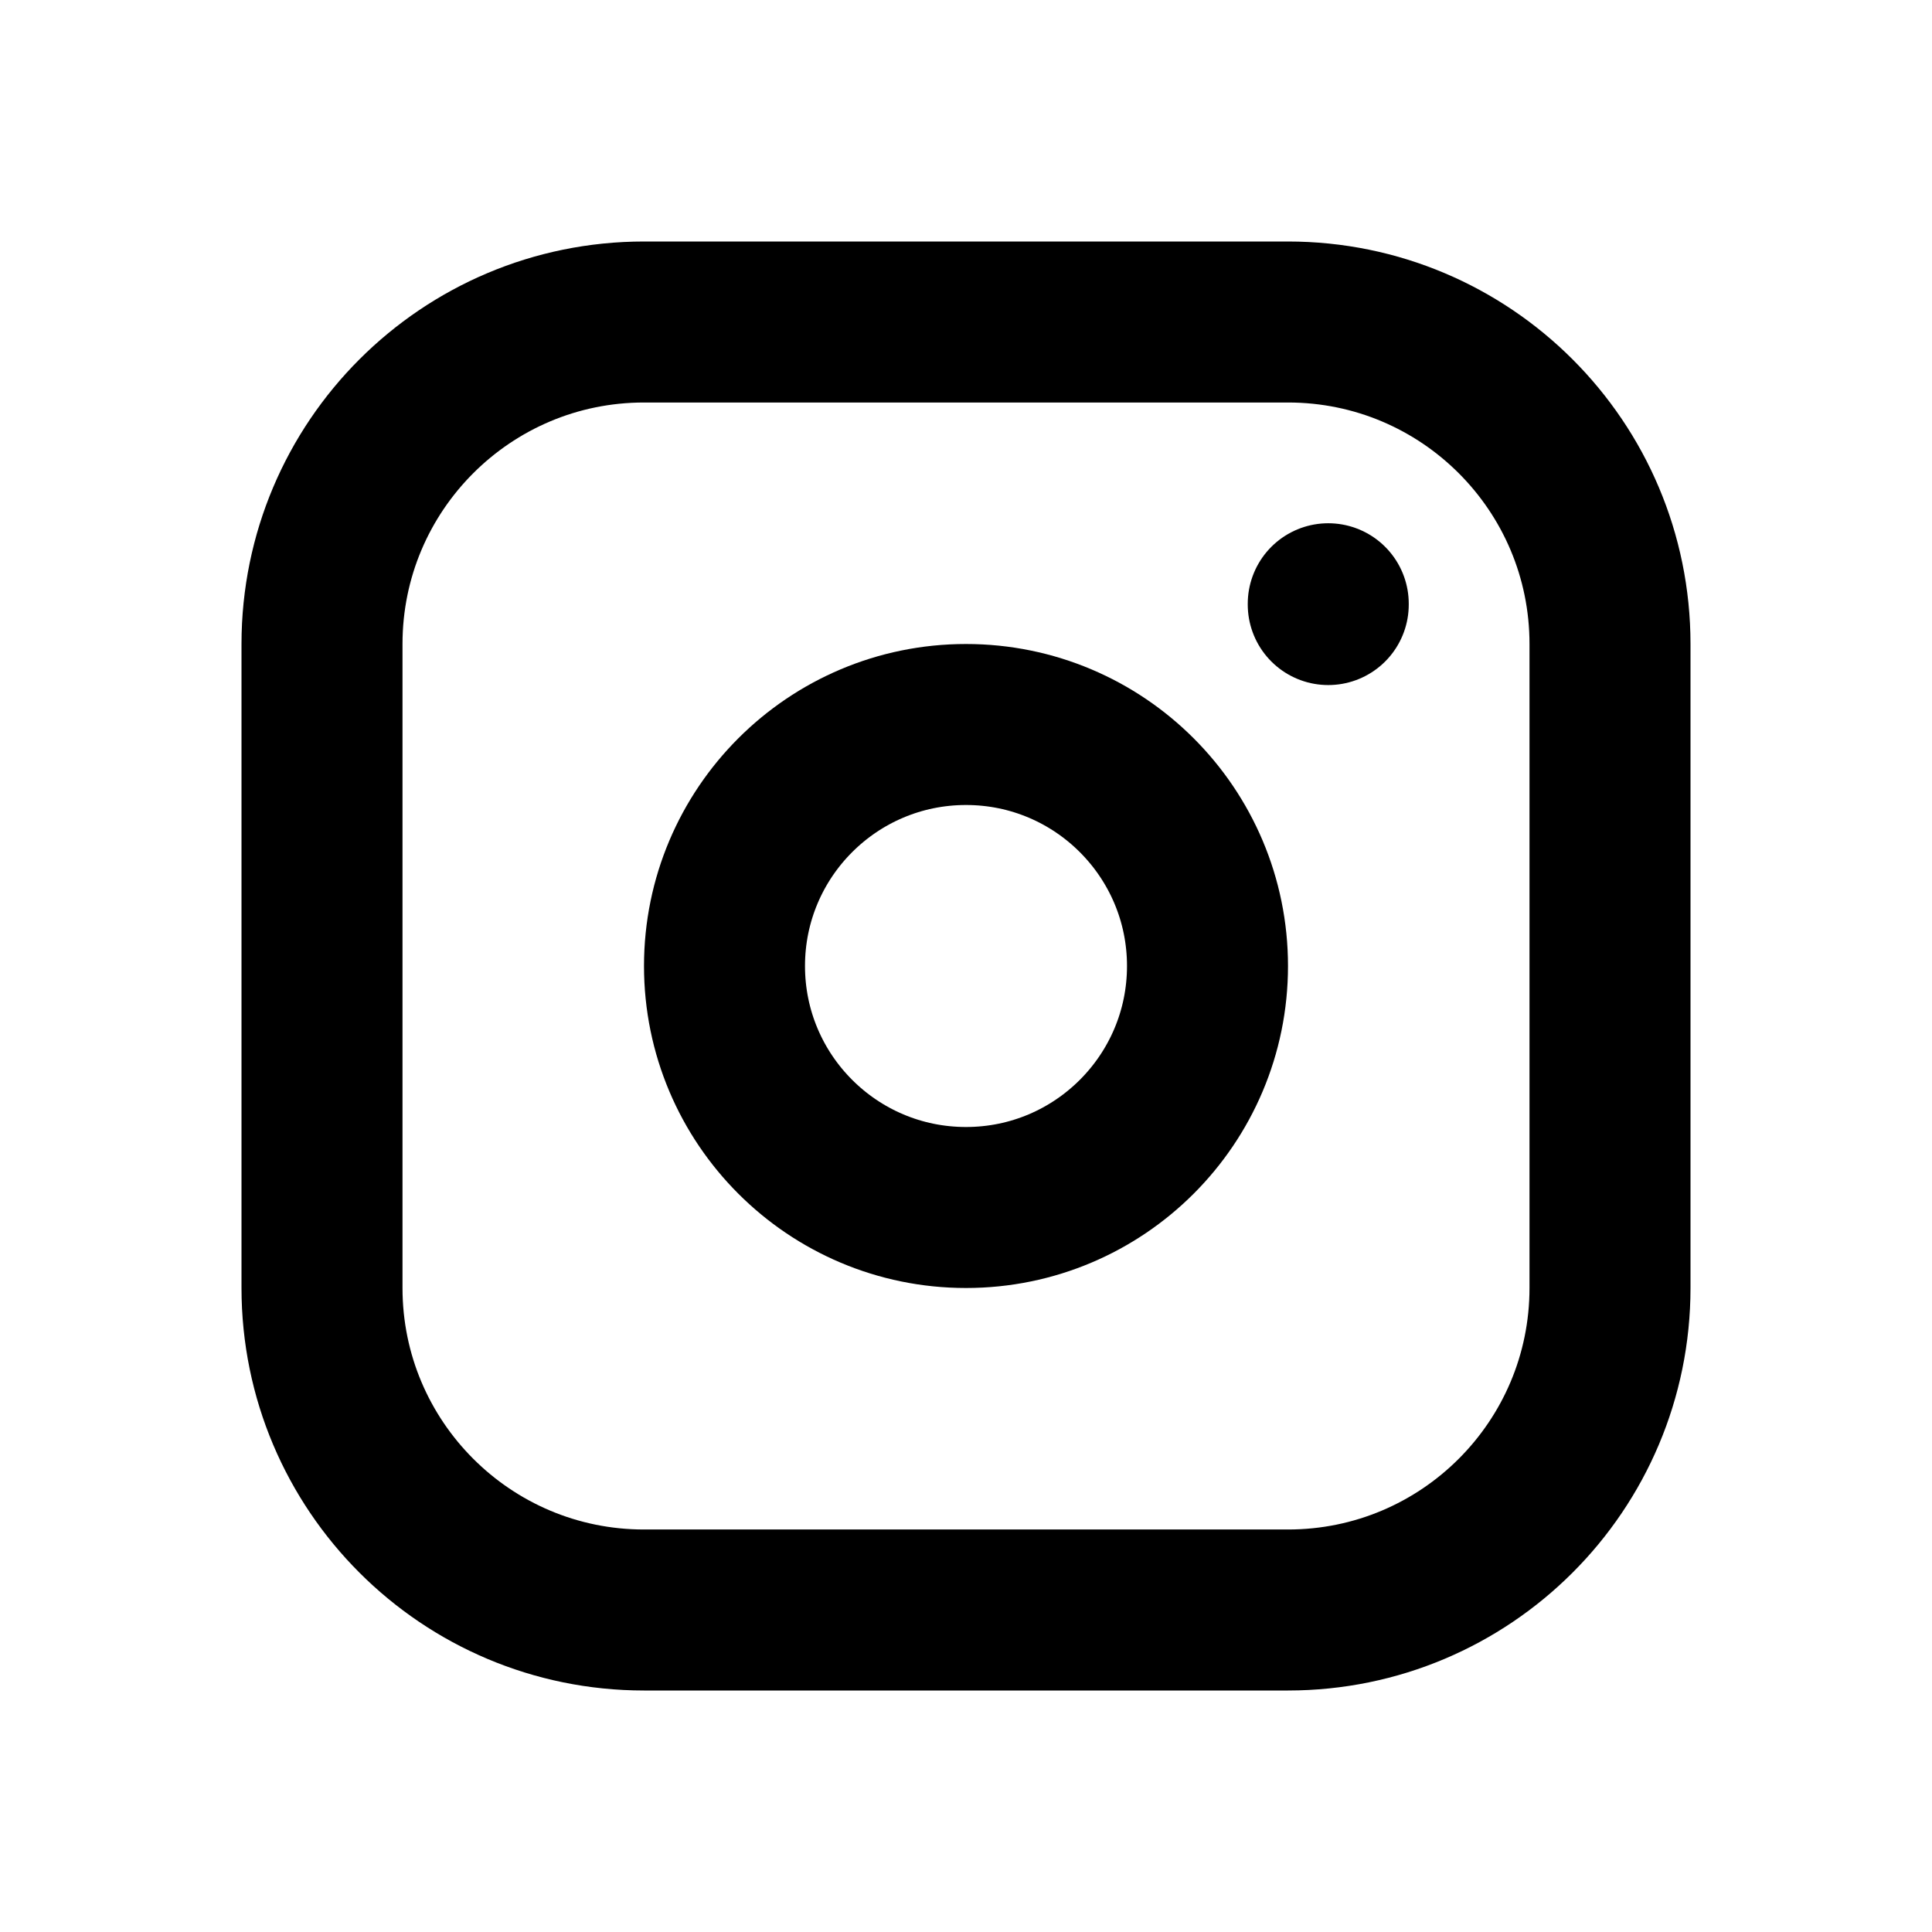
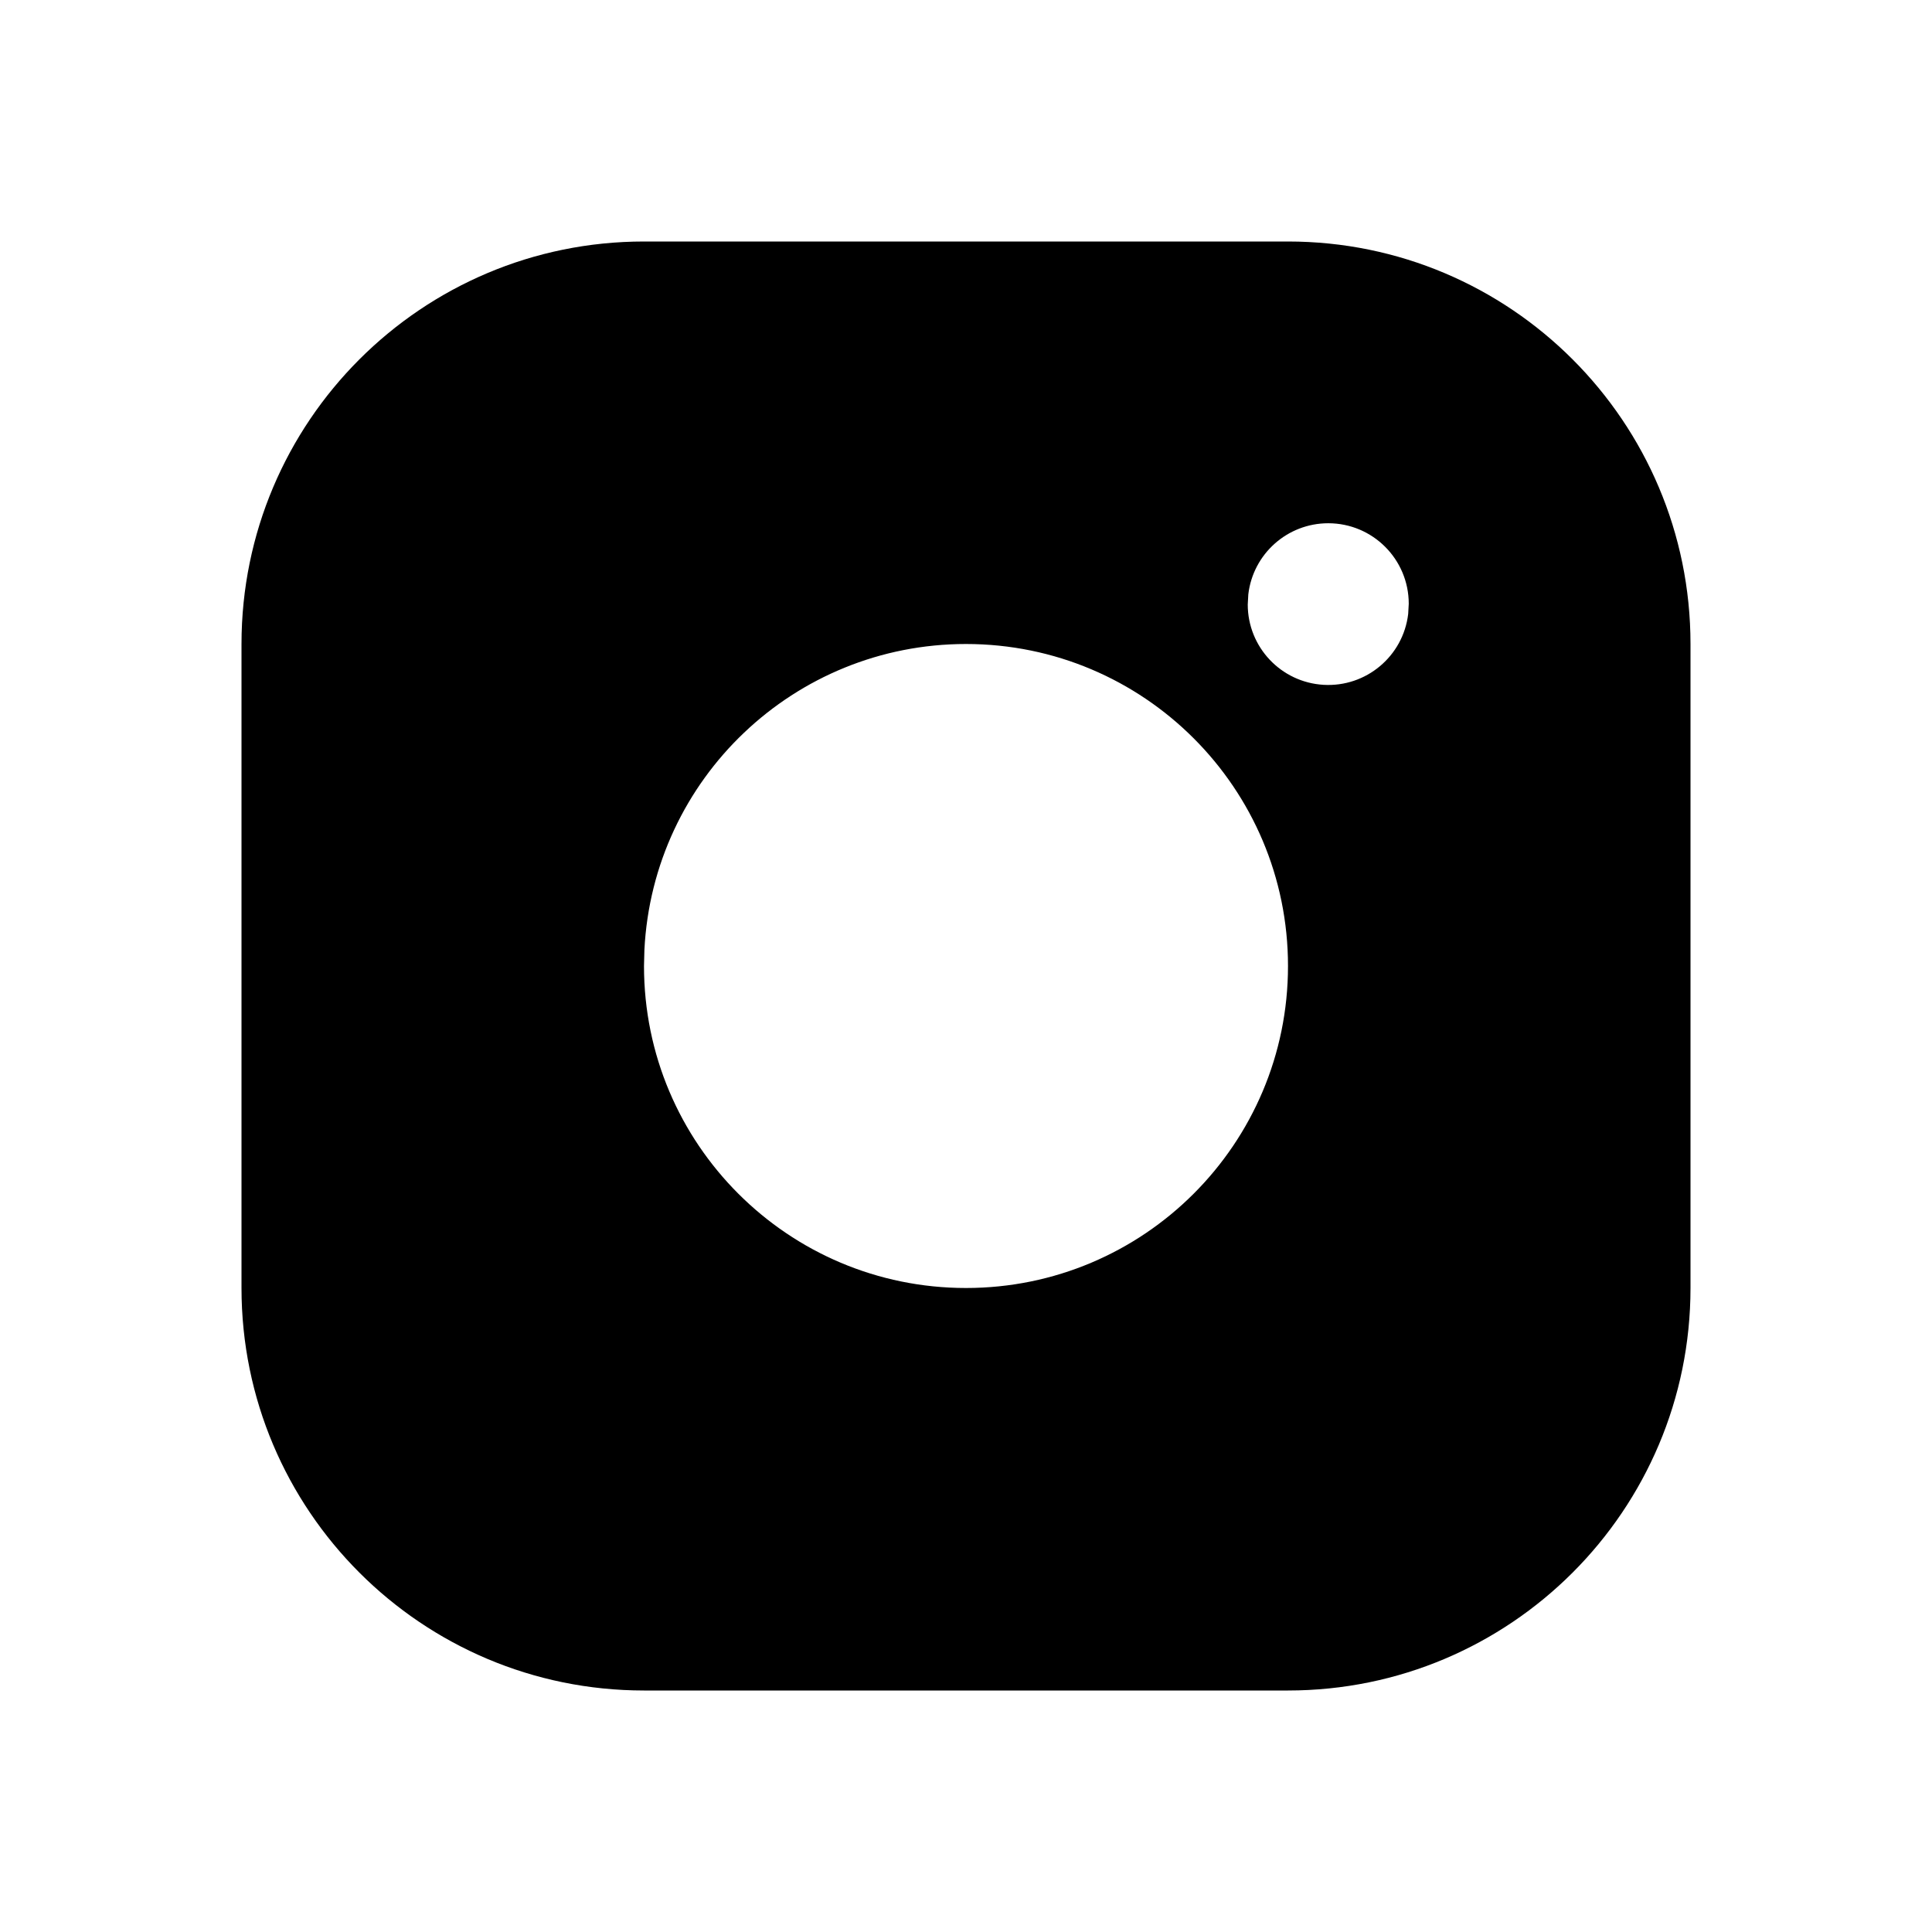
- <svg xmlns="http://www.w3.org/2000/svg" width="24" height="24" viewBox="0 0 24 24" fill="none" stroke="currentColor" stroke-width="2" stroke-linecap="round" stroke-linejoin="round" class="icon icon-tabler icons-tabler-outline icon-tabler-brand-instagram">
+ <svg xmlns="http://www.w3.org/2000/svg" width="24" height="24" viewBox="0 0 24 24" fill="currentColor" class="icon icon-tabler icons-tabler-filled icon-tabler-brand-instagram">
  <path stroke="none" d="M0 0h24v24H0z" fill="none" />
-   <path d="M4 8a4 4 0 0 1 4 -4h8a4 4 0 0 1 4 4v8a4 4 0 0 1 -4 4h-8a4 4 0 0 1 -4 -4z" />
-   <path d="M9 12a3 3 0 1 0 6 0a3 3 0 0 0 -6 0" />
-   <path d="M16.5 7.5v.01" />
+   <path d="M16 3a5 5 0 0 1 5 5v8a5 5 0 0 1 -5 5h-8a5 5 0 0 1 -5 -5v-8a5 5 0 0 1 5 -5zm-4 5a4 4 0 0 0 -3.995 3.8l-.005 .2a4 4 0 1 0 4 -4m4.5 -1.5a1 1 0 0 0 -.993 .883l-.007 .127a1 1 0 0 0 1.993 .117l.007 -.127a1 1 0 0 0 -1 -1" />
</svg>
